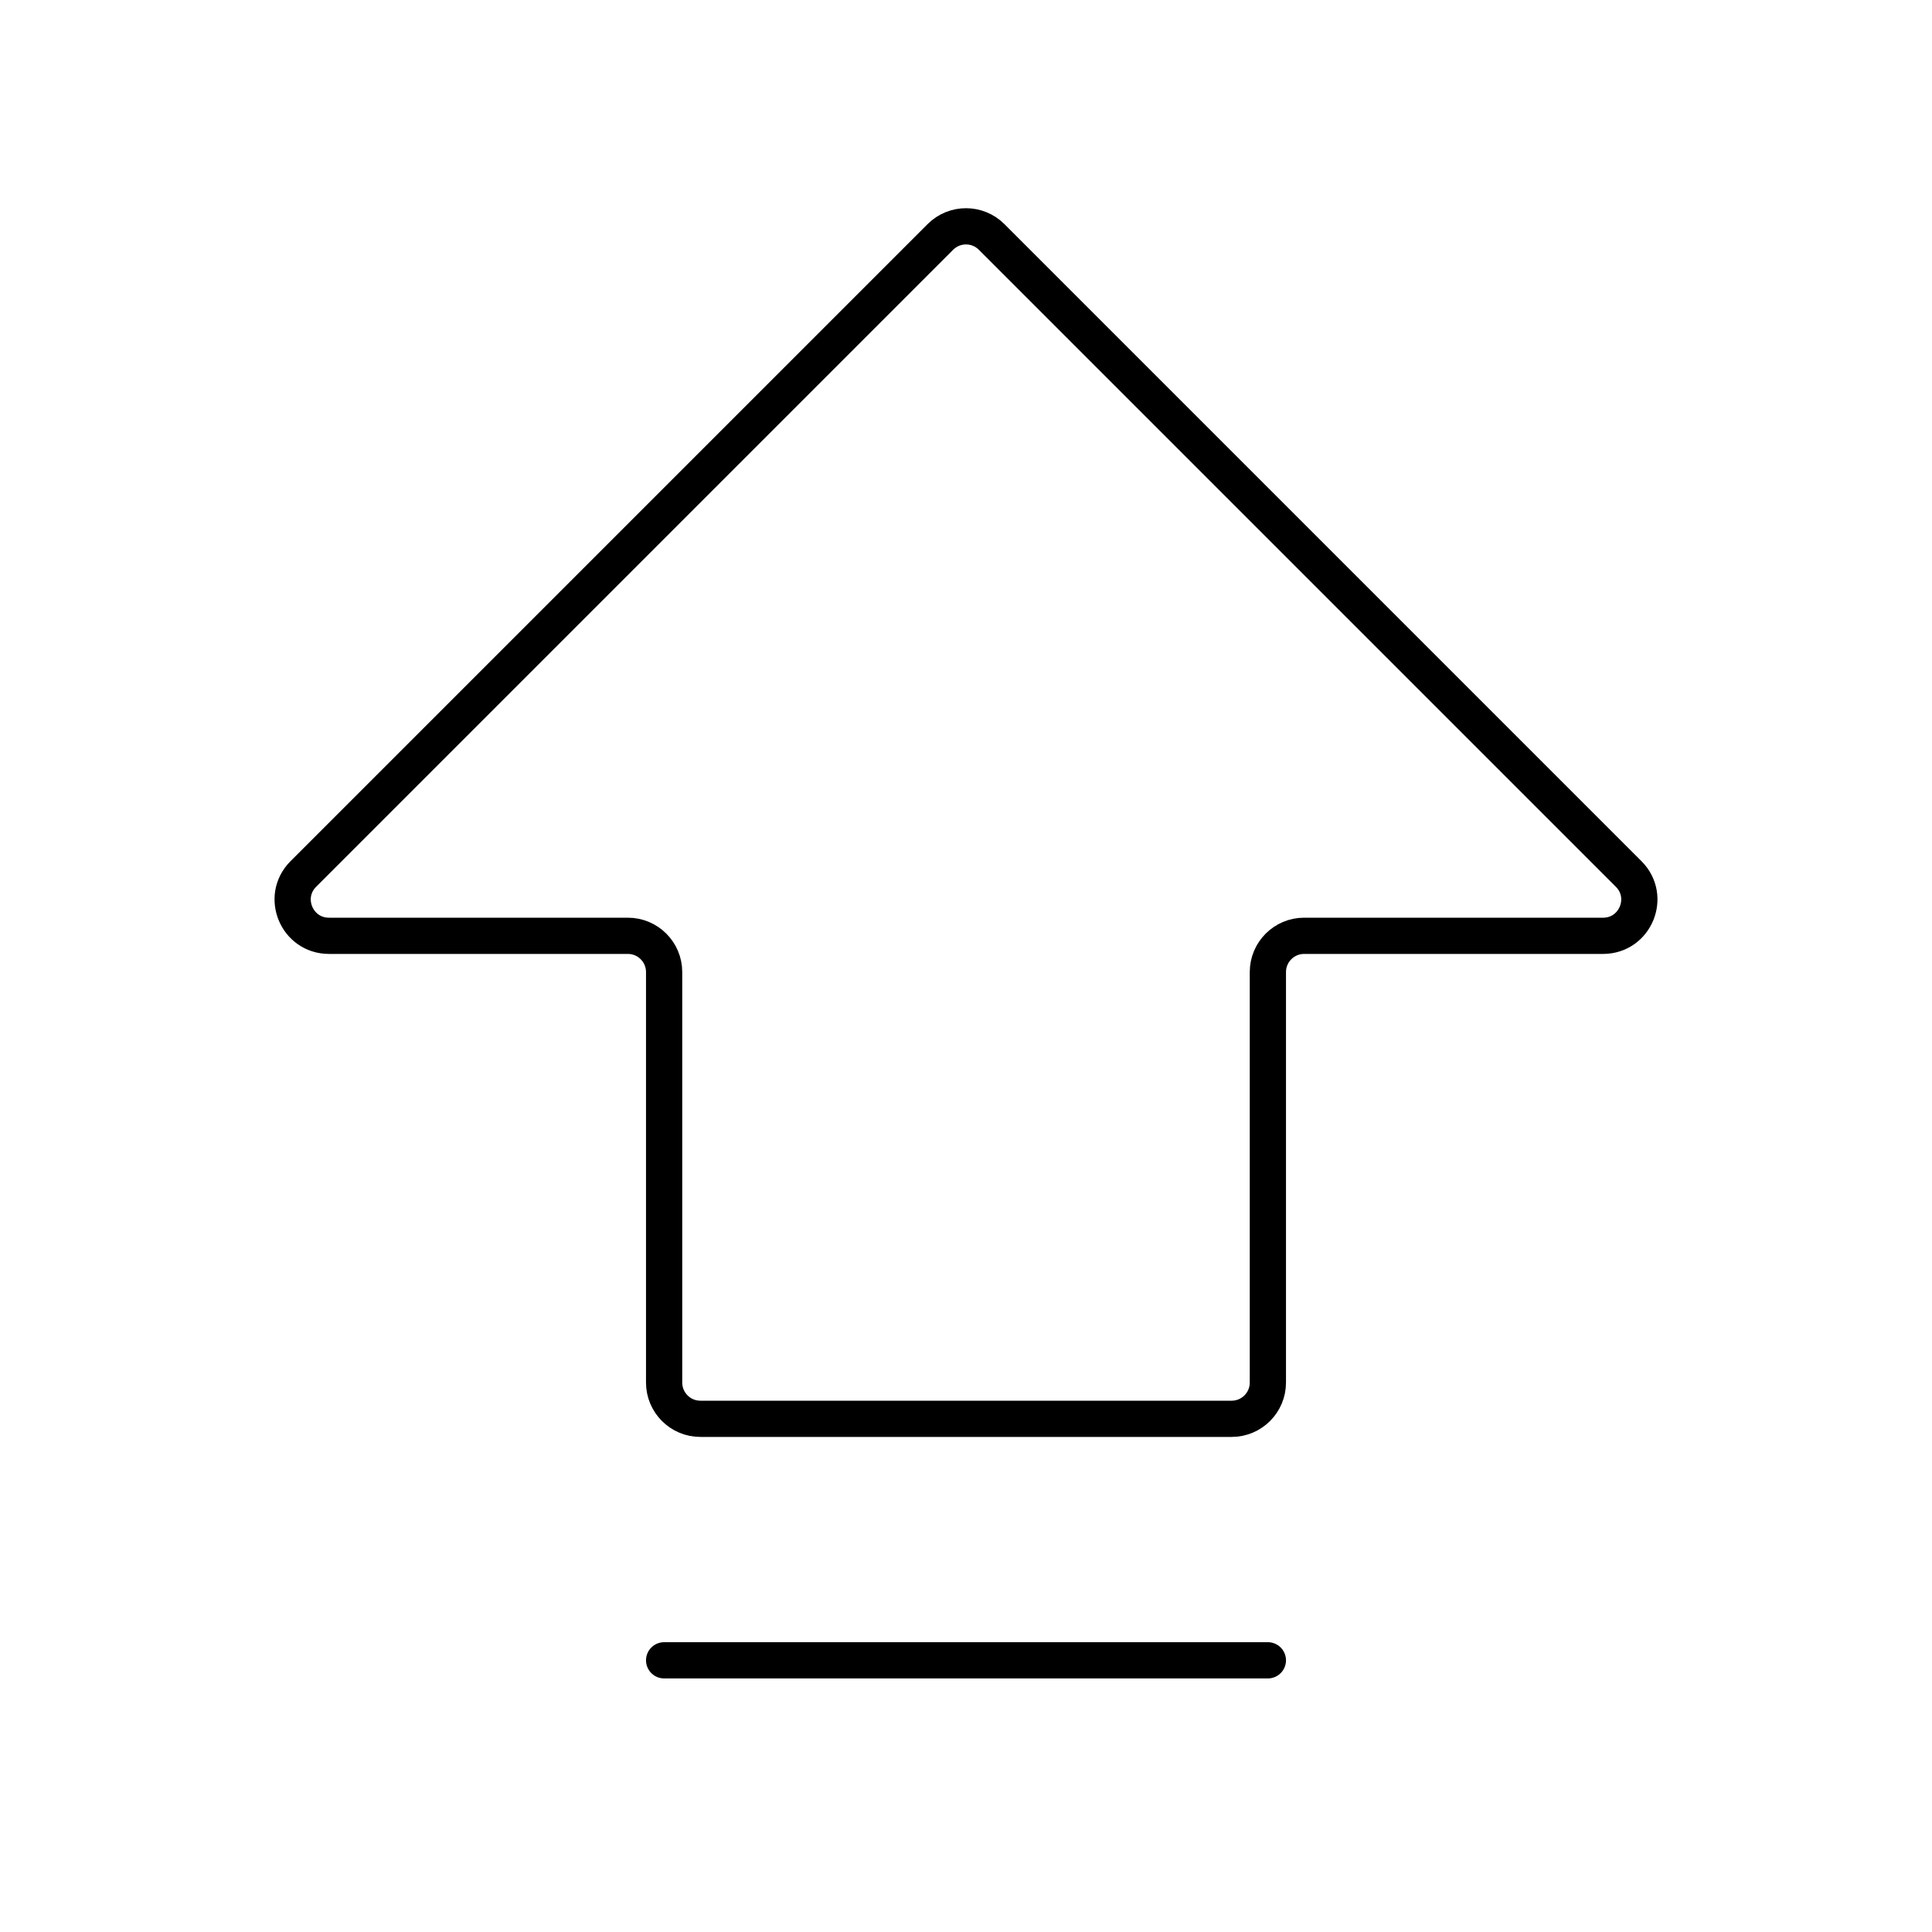
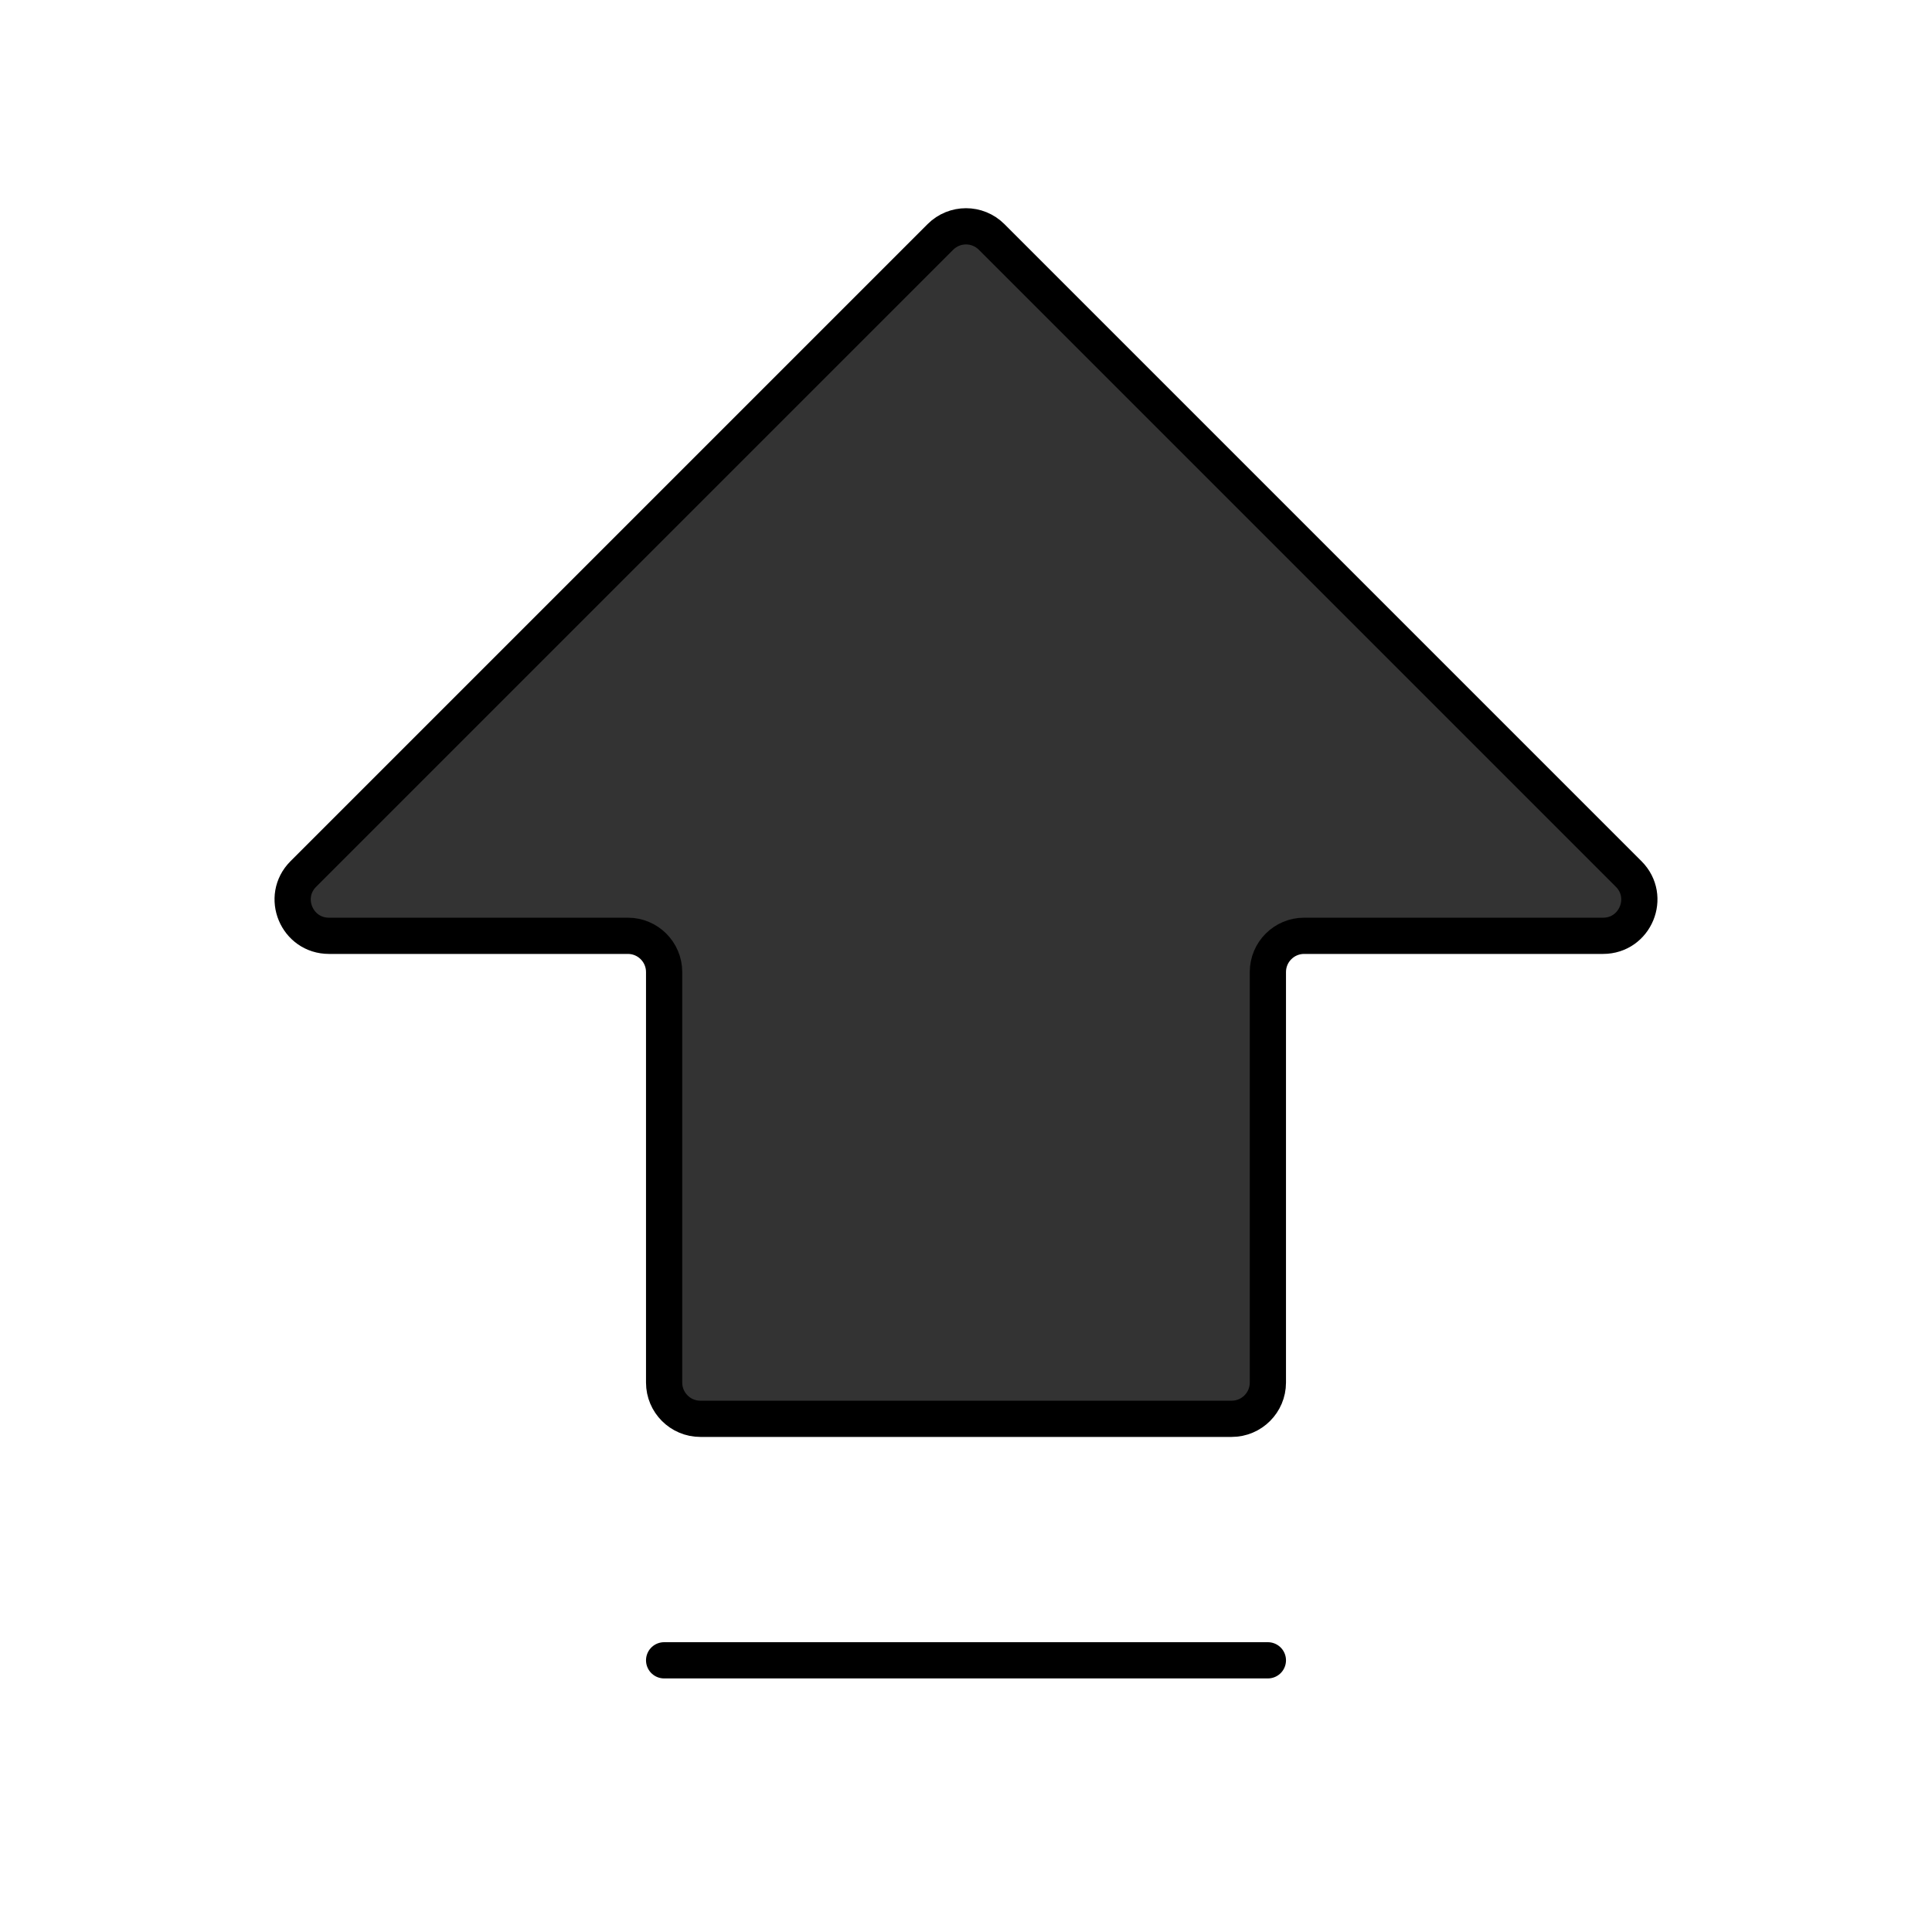
<svg xmlns="http://www.w3.org/2000/svg" width="32" height="32" viewBox="0 0 32 32" fill="none">
-   <path d="M15.576 3.924L5.024 14.476C4.646 14.854 4.914 15.5 5.449 15.5H10.4C10.731 15.5 11 15.769 11 16.1V22.9C11 23.231 11.269 23.5 11.6 23.5H20.4C20.731 23.5 21 23.231 21 22.9V16.1C21 15.769 21.269 15.5 21.6 15.5H26.552C27.086 15.5 27.354 14.854 26.976 14.476L16.424 3.924C16.19 3.69 15.81 3.69 15.576 3.924Z" stroke="black" stroke-width="0.6" stroke-linecap="round" stroke-linejoin="round" />
-   <path d="M21 27.5H11" stroke="black" stroke-width="0.6" stroke-linecap="round" stroke-linejoin="round" />
+   <g id="ArrowFatLineUp">
+     <g id="Group 4">
+       <path id="sk-bg--vector" opacity="0.8" d="M15.321 4.179L5.639 13.861C5.125 14.375 4.868 14.632 4.85 14.853C4.835 15.044 4.913 15.232 5.059 15.356C5.227 15.5 5.591 15.5 6.318 15.5H10.04C10.376 15.5 10.544 15.5 10.672 15.565C10.785 15.623 10.877 15.715 10.935 15.828C11 15.956 11 16.124 11 16.46V22.54C11 22.876 11 23.044 11.065 23.172C11.123 23.285 11.215 23.377 11.328 23.435C11.456 23.5 11.624 23.5 11.96 23.5H20.04C20.376 23.5 20.544 23.5 20.672 23.435C20.785 23.377 20.877 23.285 20.935 23.172C21 23.044 21 22.876 21 22.54V16.46C21 16.124 21 15.956 21.065 15.828C21.123 15.715 21.215 15.623 21.328 15.565C21.456 15.5 21.624 15.5 21.96 15.5H25.682C26.409 15.5 26.773 15.5 26.941 15.356C27.087 15.232 27.165 15.044 27.15 14.853C27.132 14.632 26.875 14.375 26.361 13.861L16.679 4.179C16.441 3.941 16.322 3.822 16.185 3.778C16.065 3.739 15.935 3.739 15.815 3.778C15.678 3.822 15.559 3.941 15.321 4.179Z" fill="black" />
+       <path id="sk-line--vector" d="M15.576 3.924L5.024 14.476C4.646 14.854 4.914 15.5 5.449 15.5H10.4C10.731 15.5 11 15.769 11 16.1V22.9C11 23.231 11.269 23.5 11.6 23.5H20.4C20.731 23.5 21 23.231 21 22.9V16.1C21 15.769 21.269 15.5 21.6 15.5H26.552C27.086 15.5 27.354 14.854 26.976 14.476L16.424 3.924C16.19 3.69 15.81 3.69 15.576 3.924Z" stroke="black" stroke-width="0.6" stroke-linecap="round" stroke-linejoin="round" />
+       <path id="sk-line--vector-23" d="M21 27.5H11" stroke="black" stroke-width="0.6" stroke-linecap="round" stroke-linejoin="round" />
+     </g>
+   </g>
</svg>
